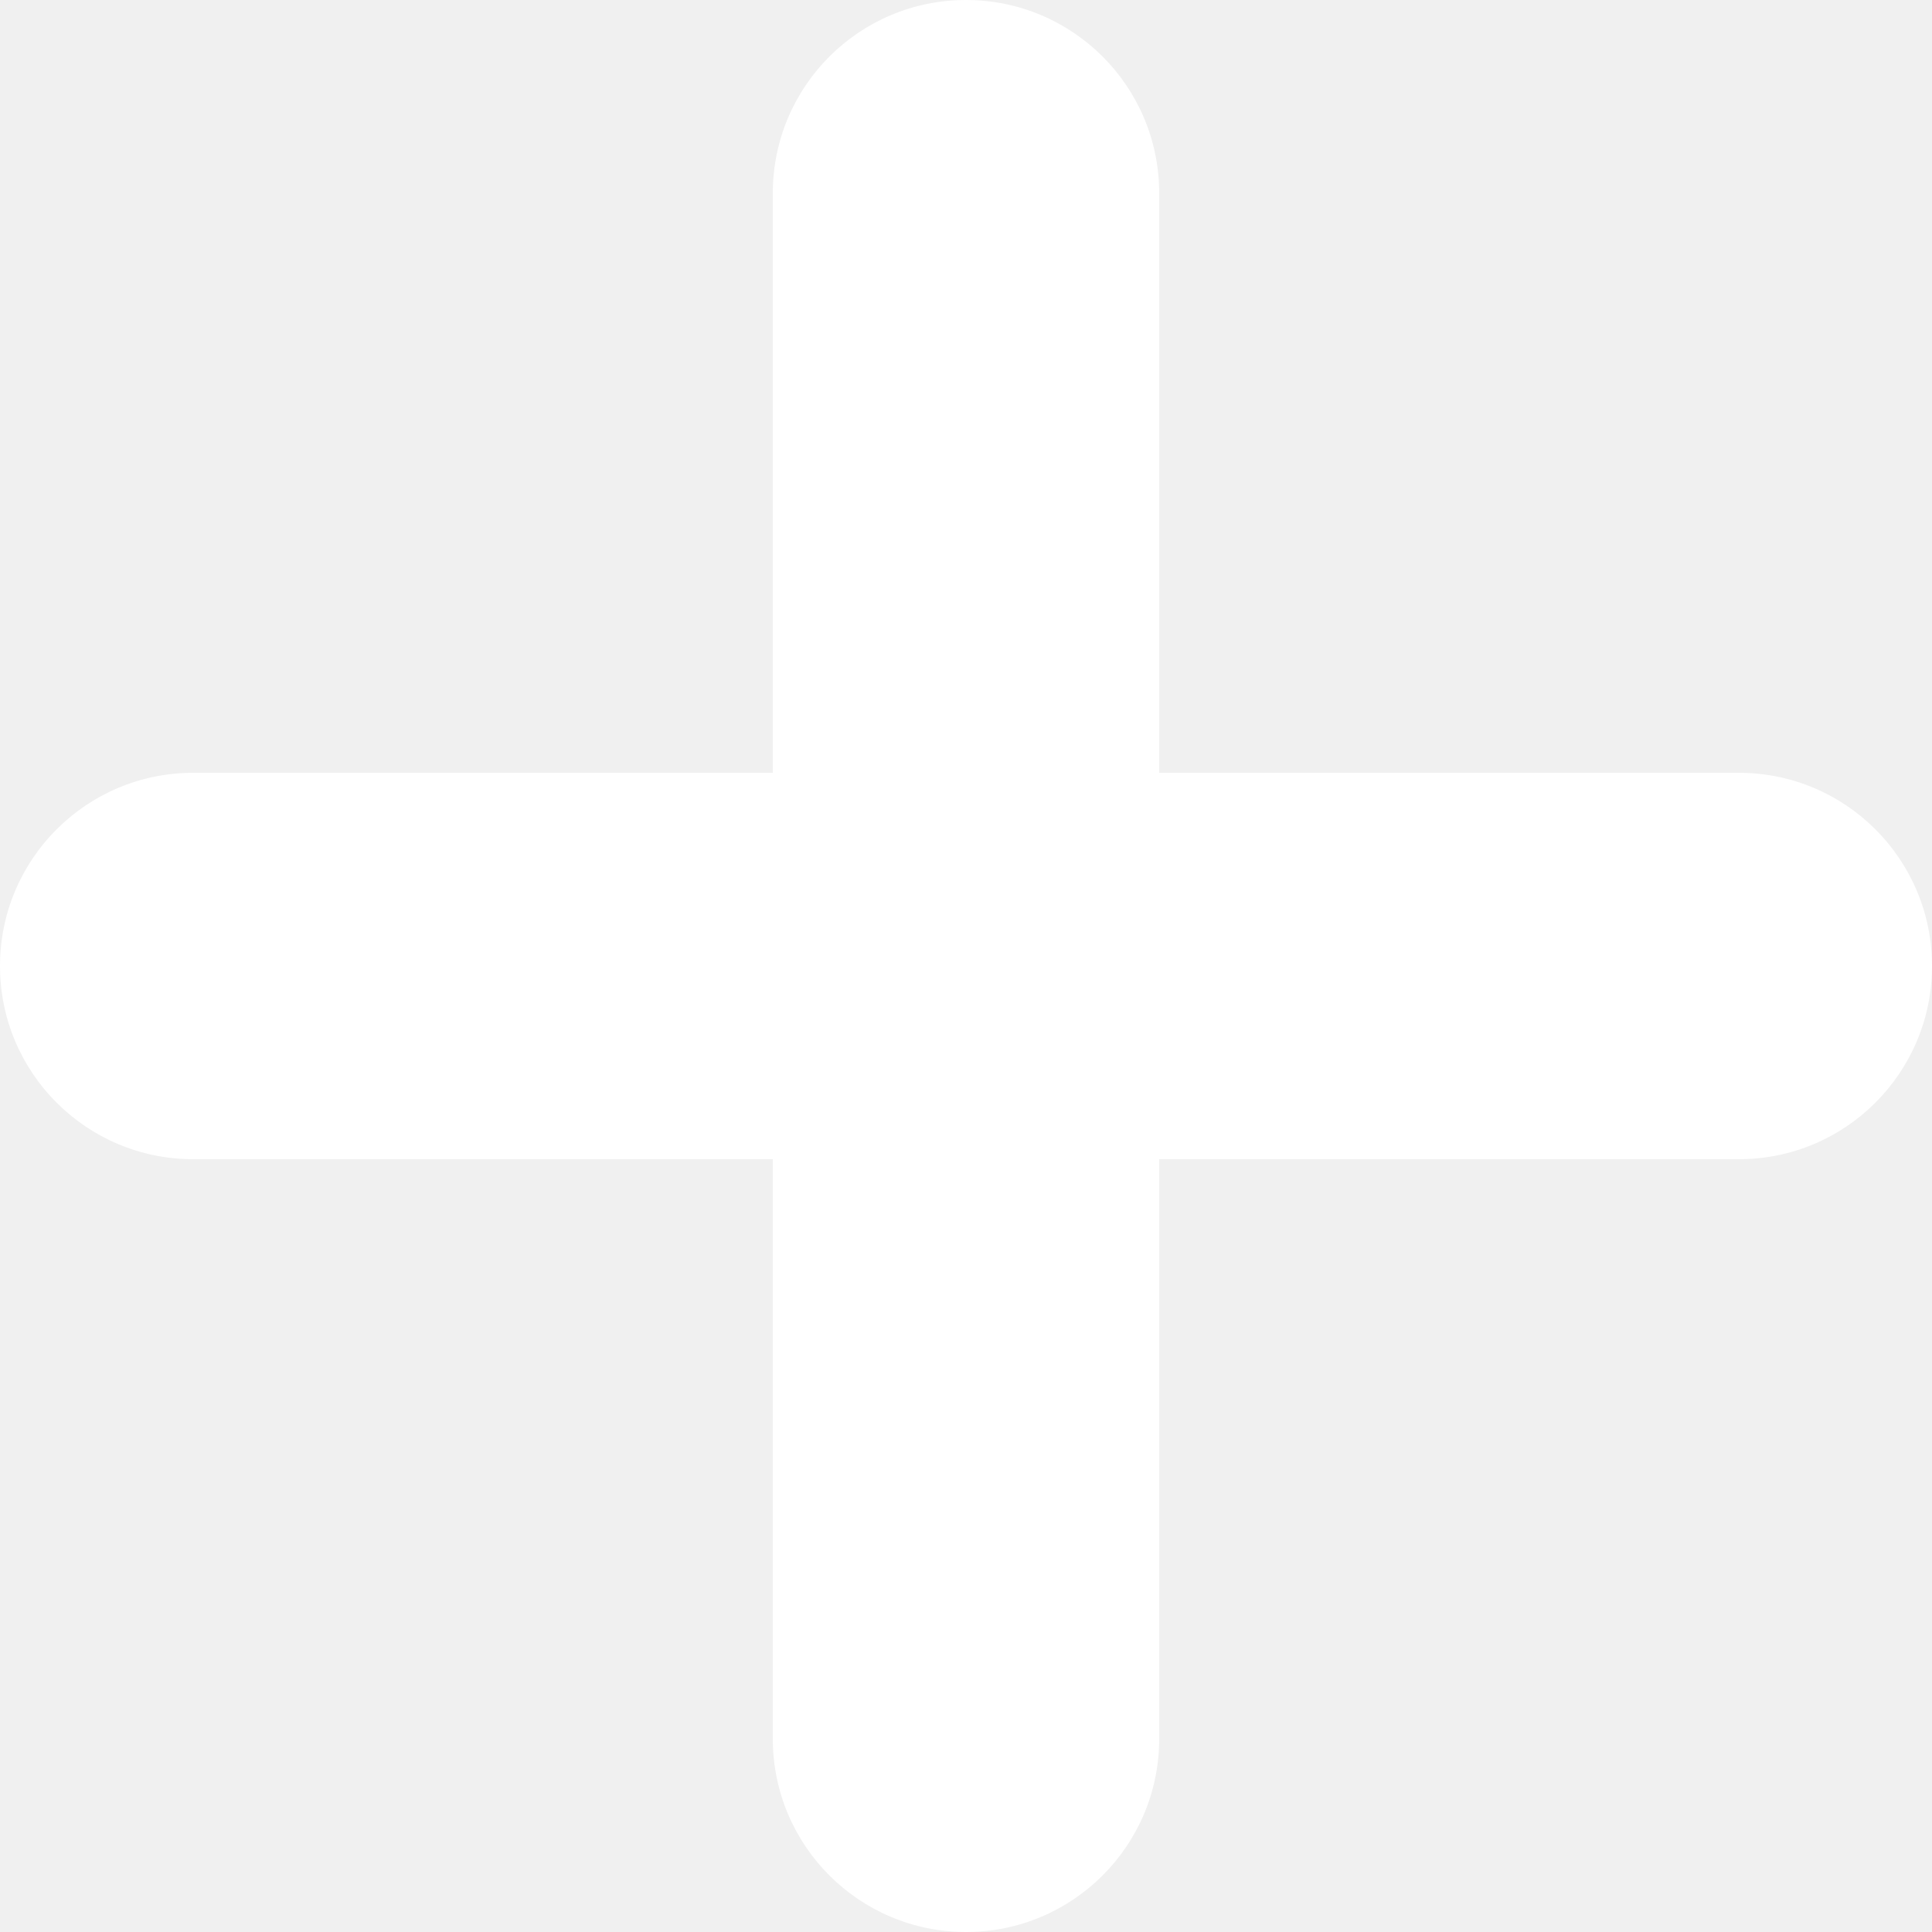
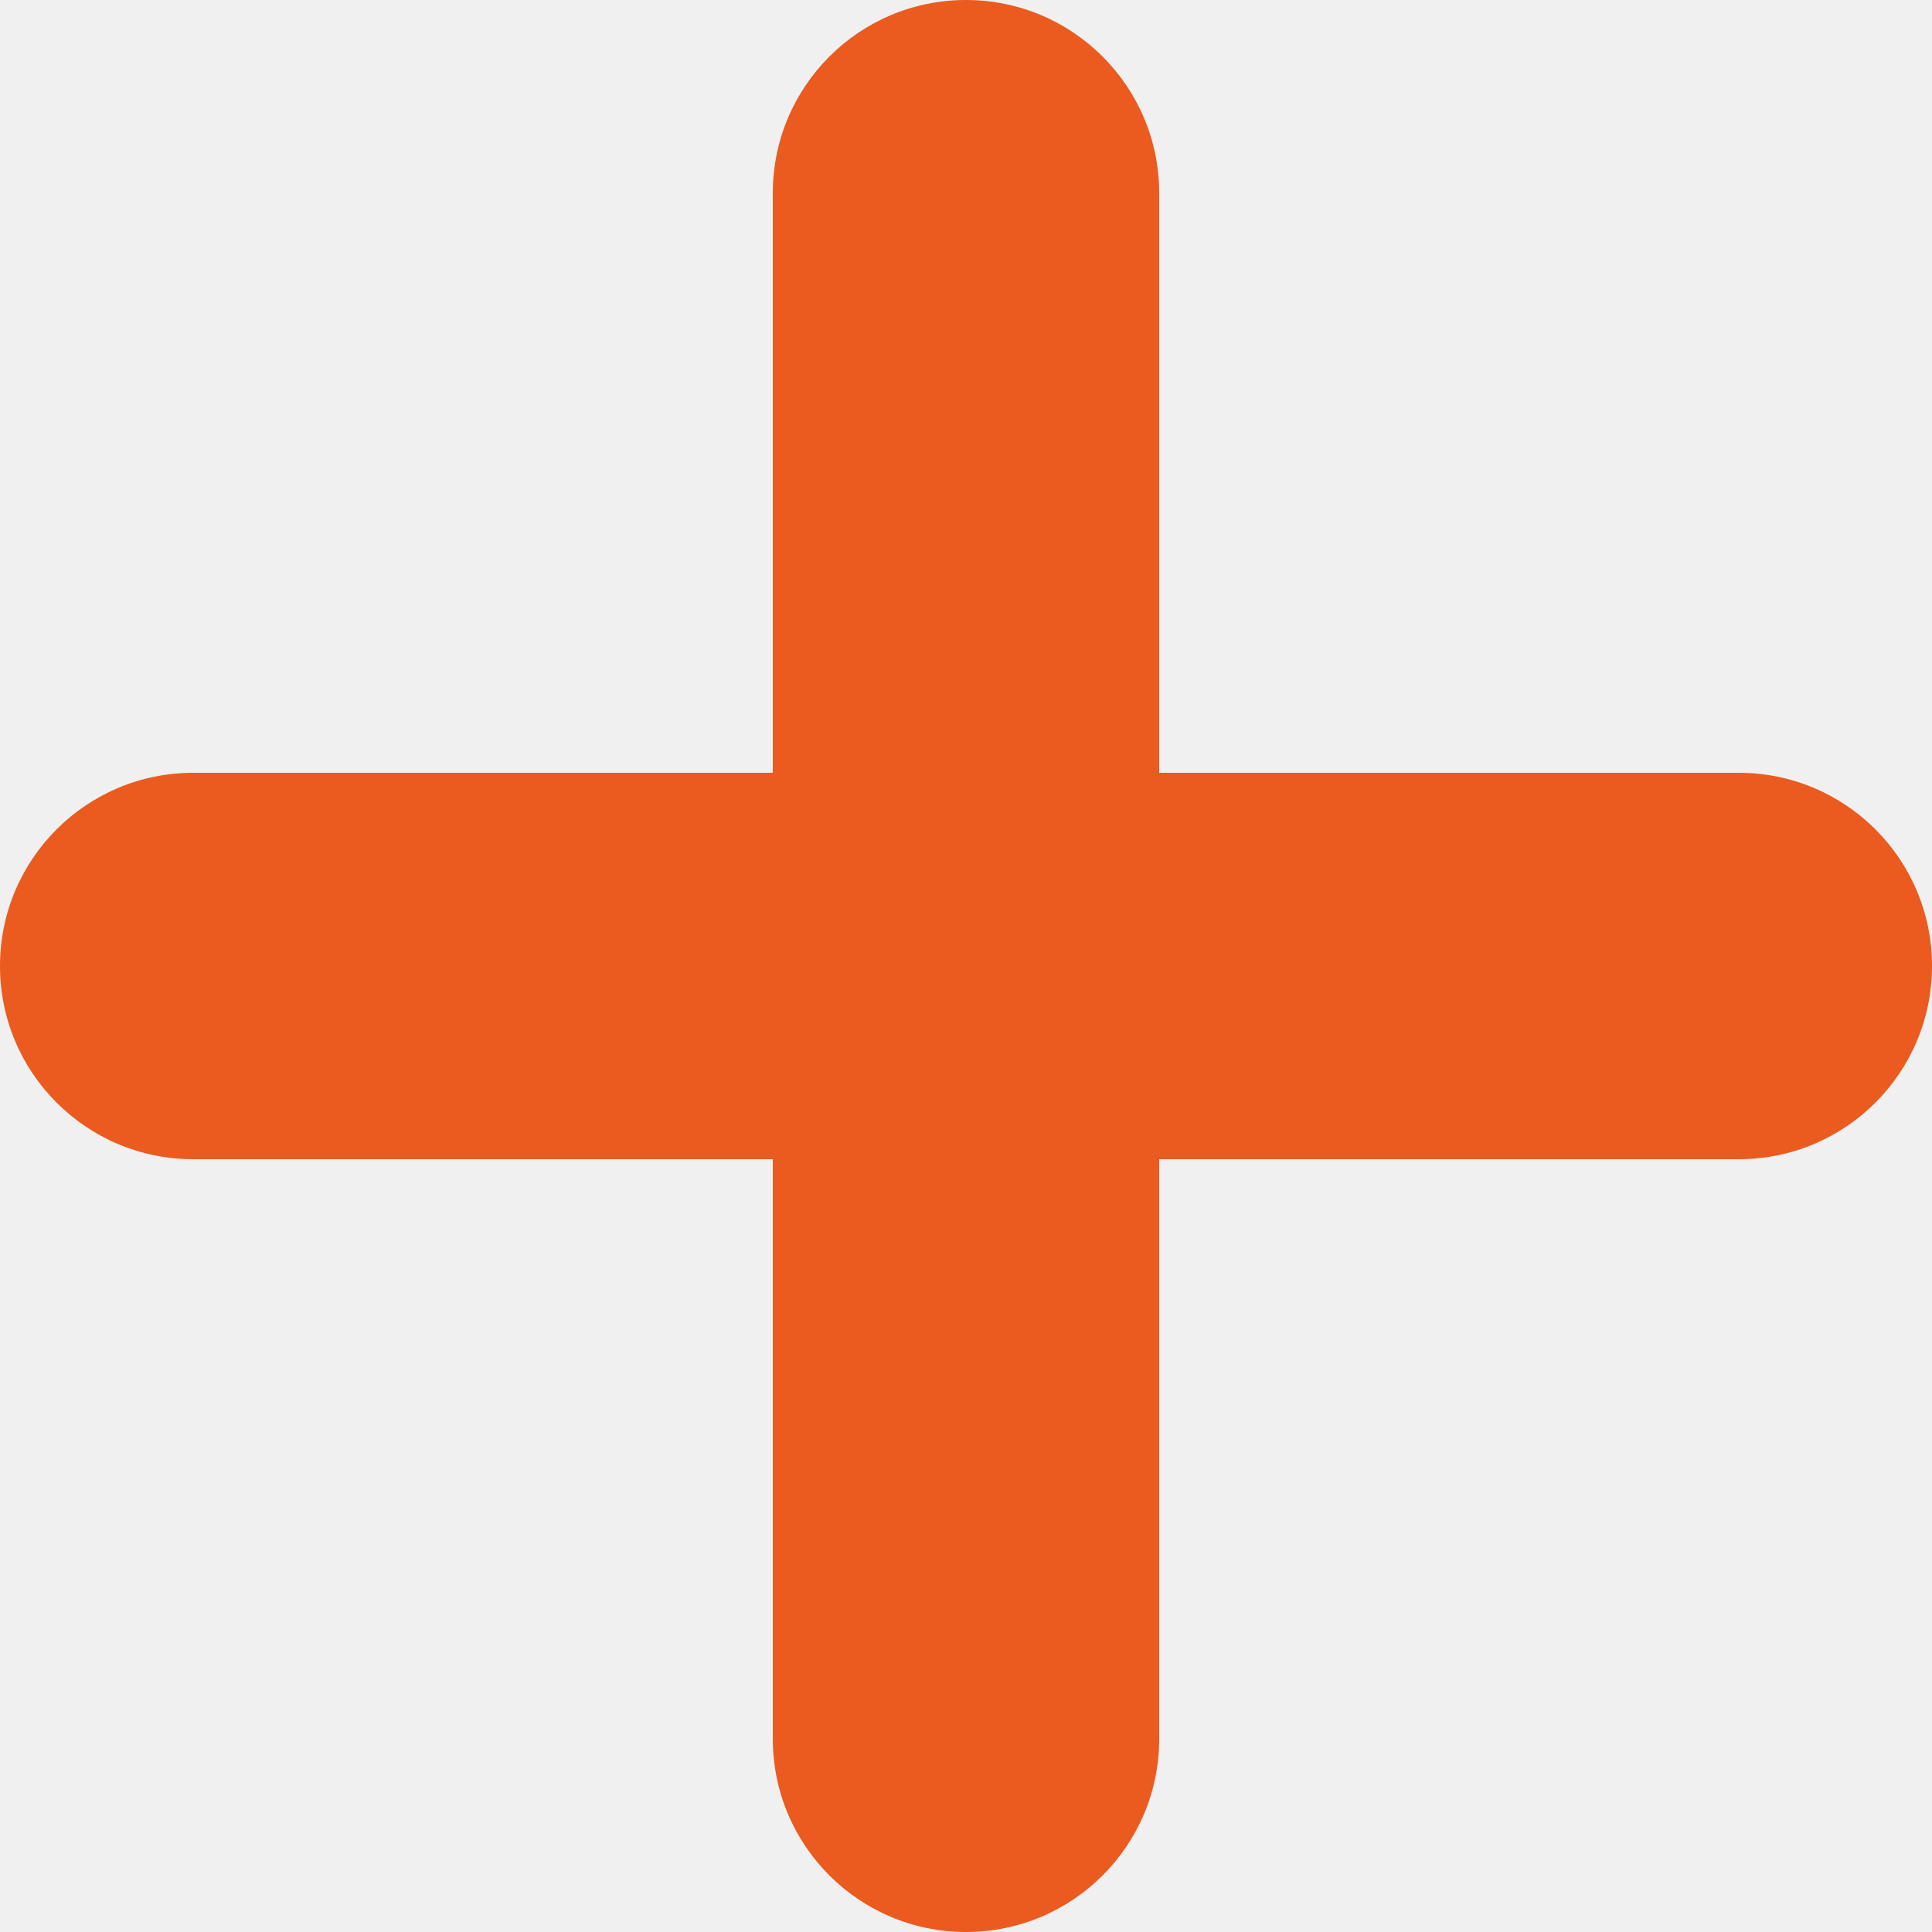
<svg xmlns="http://www.w3.org/2000/svg" width="12" height="12" viewBox="0 0 12 12" fill="none">
-   <path d="M10.8 4.8H7.2V1.2C7.2 0.537 6.663 0 6 0C5.337 0 4.8 0.537 4.8 1.2V4.8H1.2C0.537 4.8 0 5.337 0 6C0 6.663 0.537 7.2 1.2 7.2H4.8V10.8C4.8 11.463 5.337 12 6 12C6.663 12 7.2 11.463 7.2 10.8V7.2H10.8C11.463 7.2 12 6.663 12 6C12 5.337 11.463 4.8 10.8 4.8Z" fill="white" />
+   <path d="M10.8 4.8H7.2V1.2C7.2 0.537 6.663 0 6 0C5.337 0 4.8 0.537 4.8 1.2V4.8H1.2C0.537 4.8 0 5.337 0 6C0 6.663 0.537 7.2 1.2 7.2H4.8V10.8C4.8 11.463 5.337 12 6 12C6.663 12 7.2 11.463 7.2 10.8V7.2H10.8C11.463 7.2 12 6.663 12 6C12 5.337 11.463 4.8 10.8 4.8Z" fill="#EB5A1E" />
</svg>
